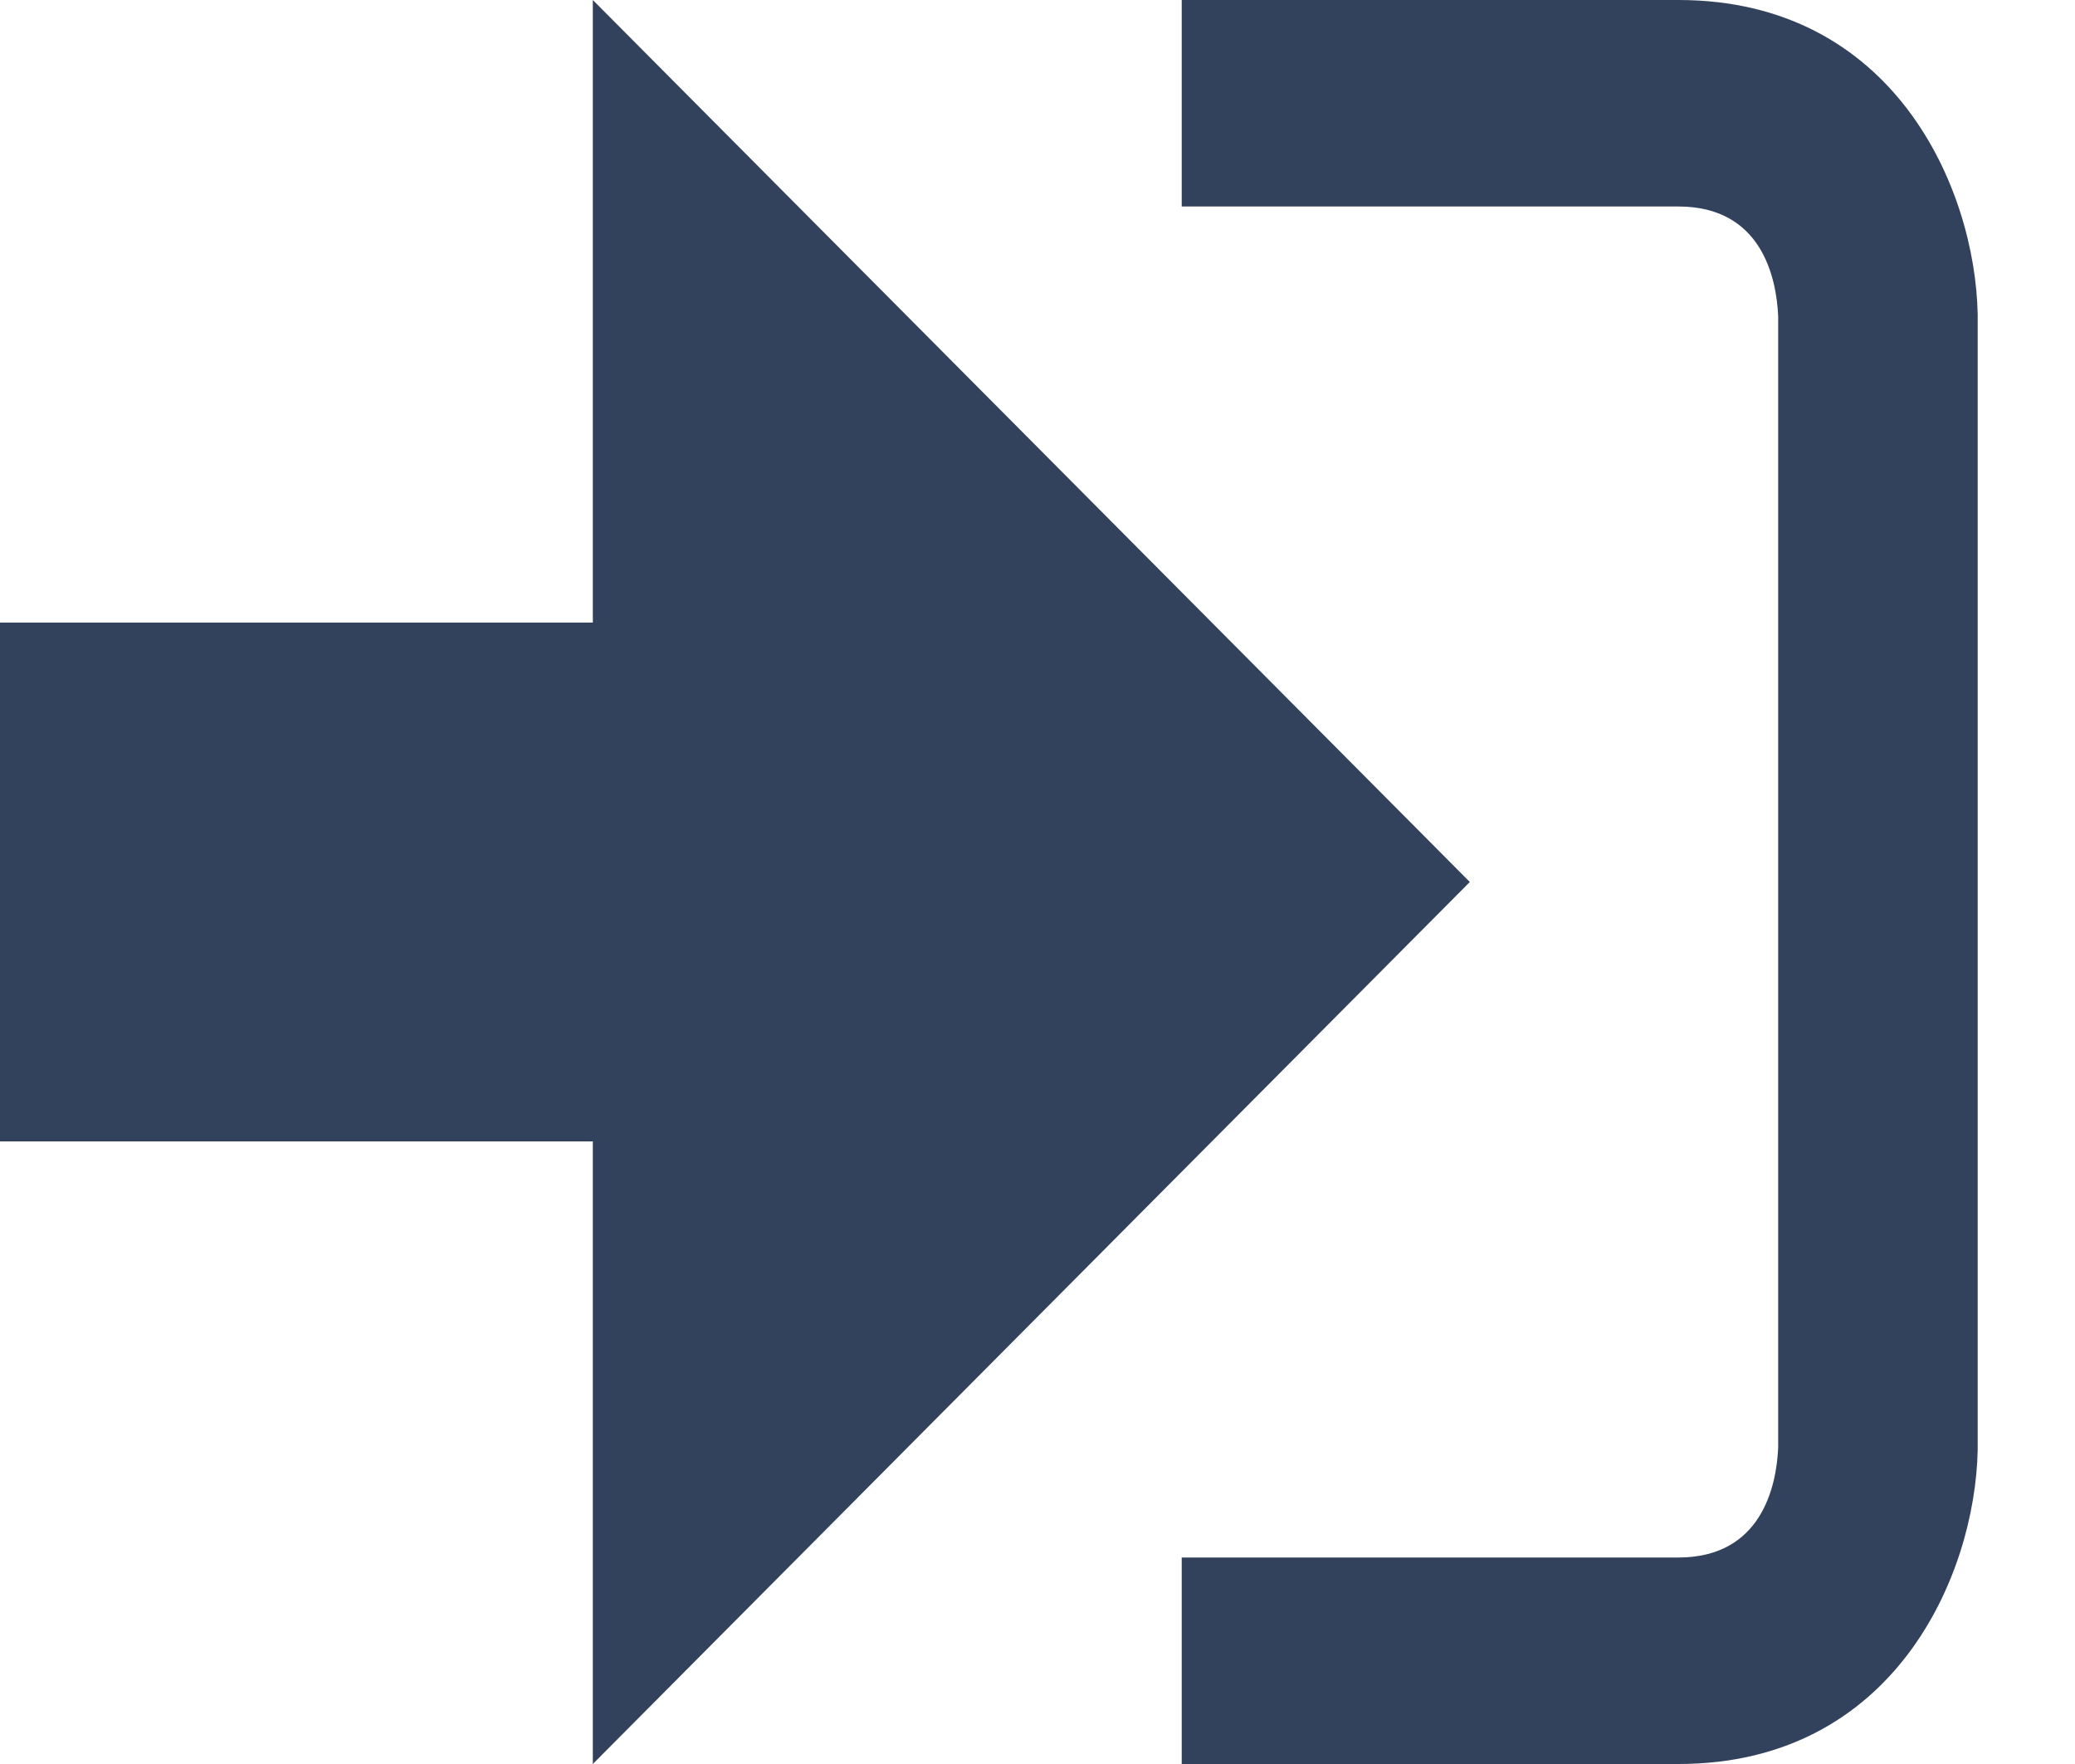
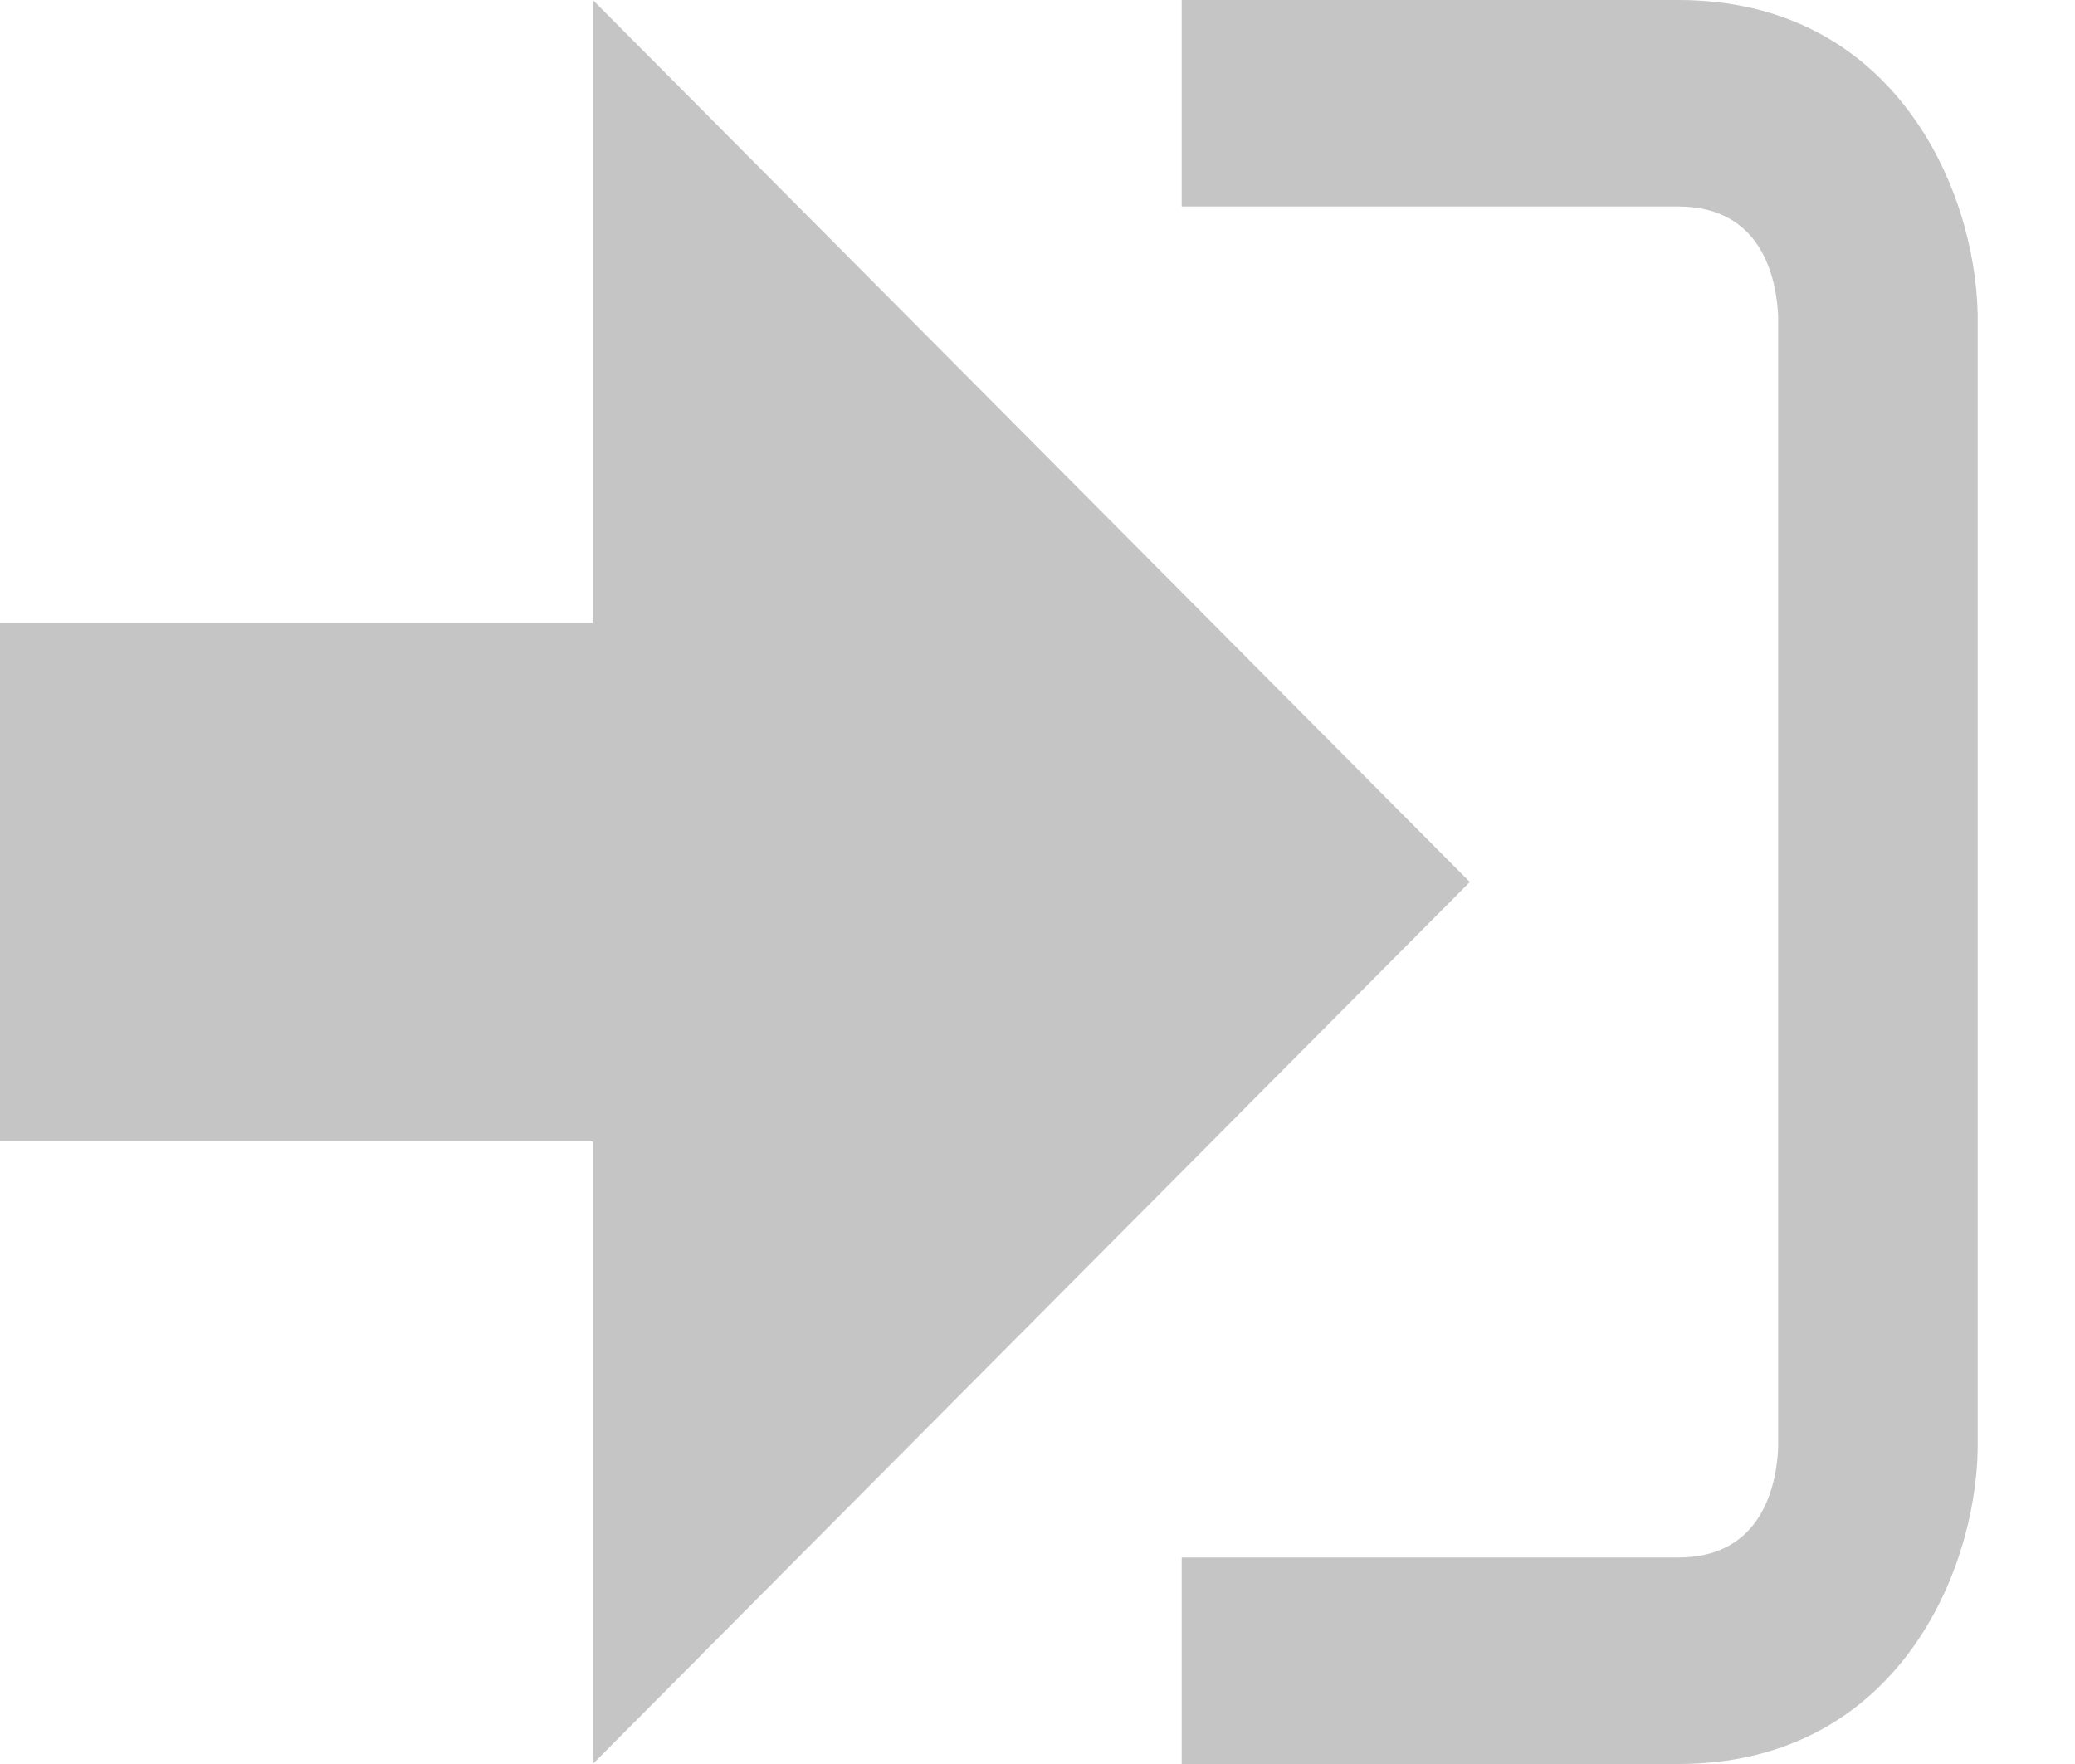
- <svg xmlns="http://www.w3.org/2000/svg" width="20" height="17">
-   <g fill="#32425C" fill-rule="nonzero">
-     <path d="M14.167 8.5L5.714 0v6H0v5h5.714v6z" />
-     <path d="M16.177 15.01H11.39V17h4.787c2.074 0 2.861-1.81 2.885-3.026V3.028C19.038 1.811 18.252 0 16.177 0H11.39v1.99h4.787c.8 0 .945.681.962 1.057v10.904c-.016.376-.163 1.059-.962 1.059z" />
+ <svg xmlns="http://www.w3.org/2000/svg" width="20px" height="17px" viewBox="0 0 20 17" version="1.1">
+   <g id="Pages" stroke="none" stroke-width="1" fill="none" fill-rule="evenodd">
+     <g id="Index" transform="translate(-803, -102)" fill="#C5C5C5">
+       <g id="top-menu" transform="translate(-40, 0)">
+         <g id="icon-login" transform="translate(843, 102)">
+           <g id="Shape">
+             <polygon fill-rule="nonzero" points="14.167 8.5 5.714 0 5.714 6 0 6 0 11 5.714 11 5.714 17" />
+             <path d="M16.177,15.01 L11.39,15.01 L11.39,17 L16.177,17 C18.251,17 19.038,15.19 19.062,13.974 L19.062,3.028 C19.038,1.811 18.251,0 16.177,0 L11.39,0 L11.39,1.99 L16.177,1.99 C16.976,1.99 17.122,2.671 17.139,3.047 L17.139,13.951 C17.123,14.327 16.976,15.01 16.177,15.01 Z" fill-rule="nonzero" />
+           </g>
+         </g>
+       </g>
+     </g>
  </g>
</svg>
